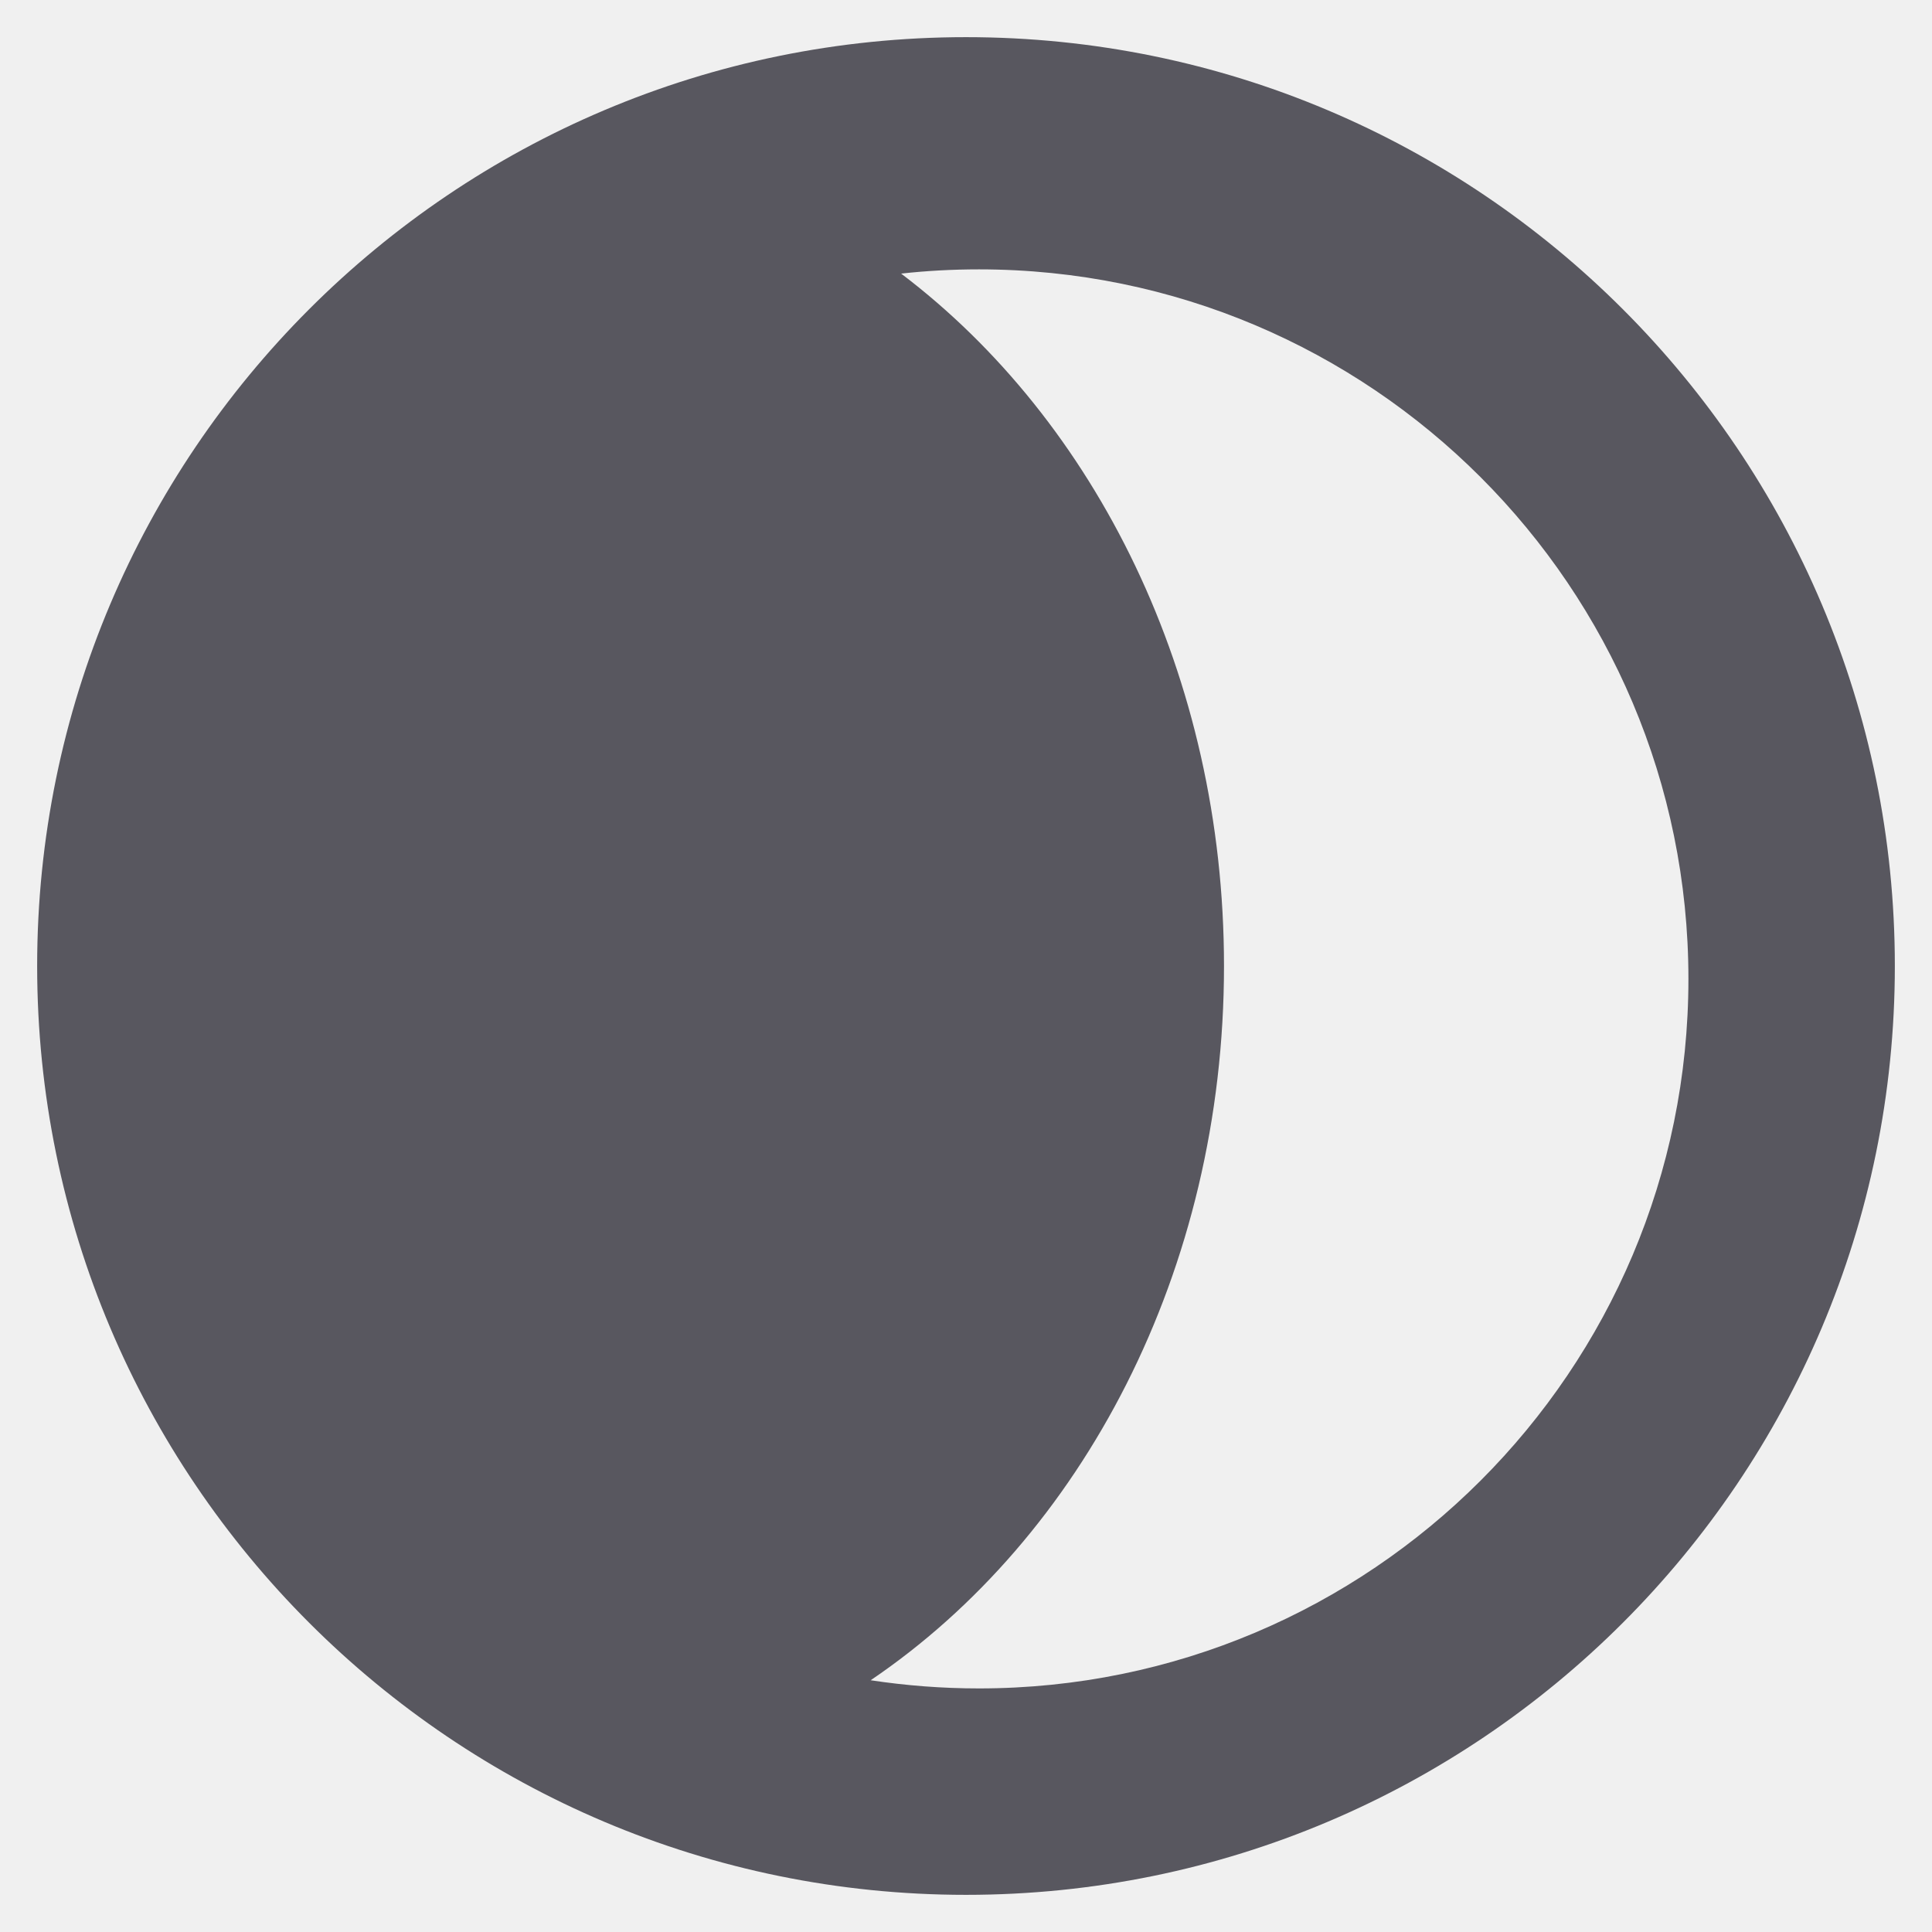
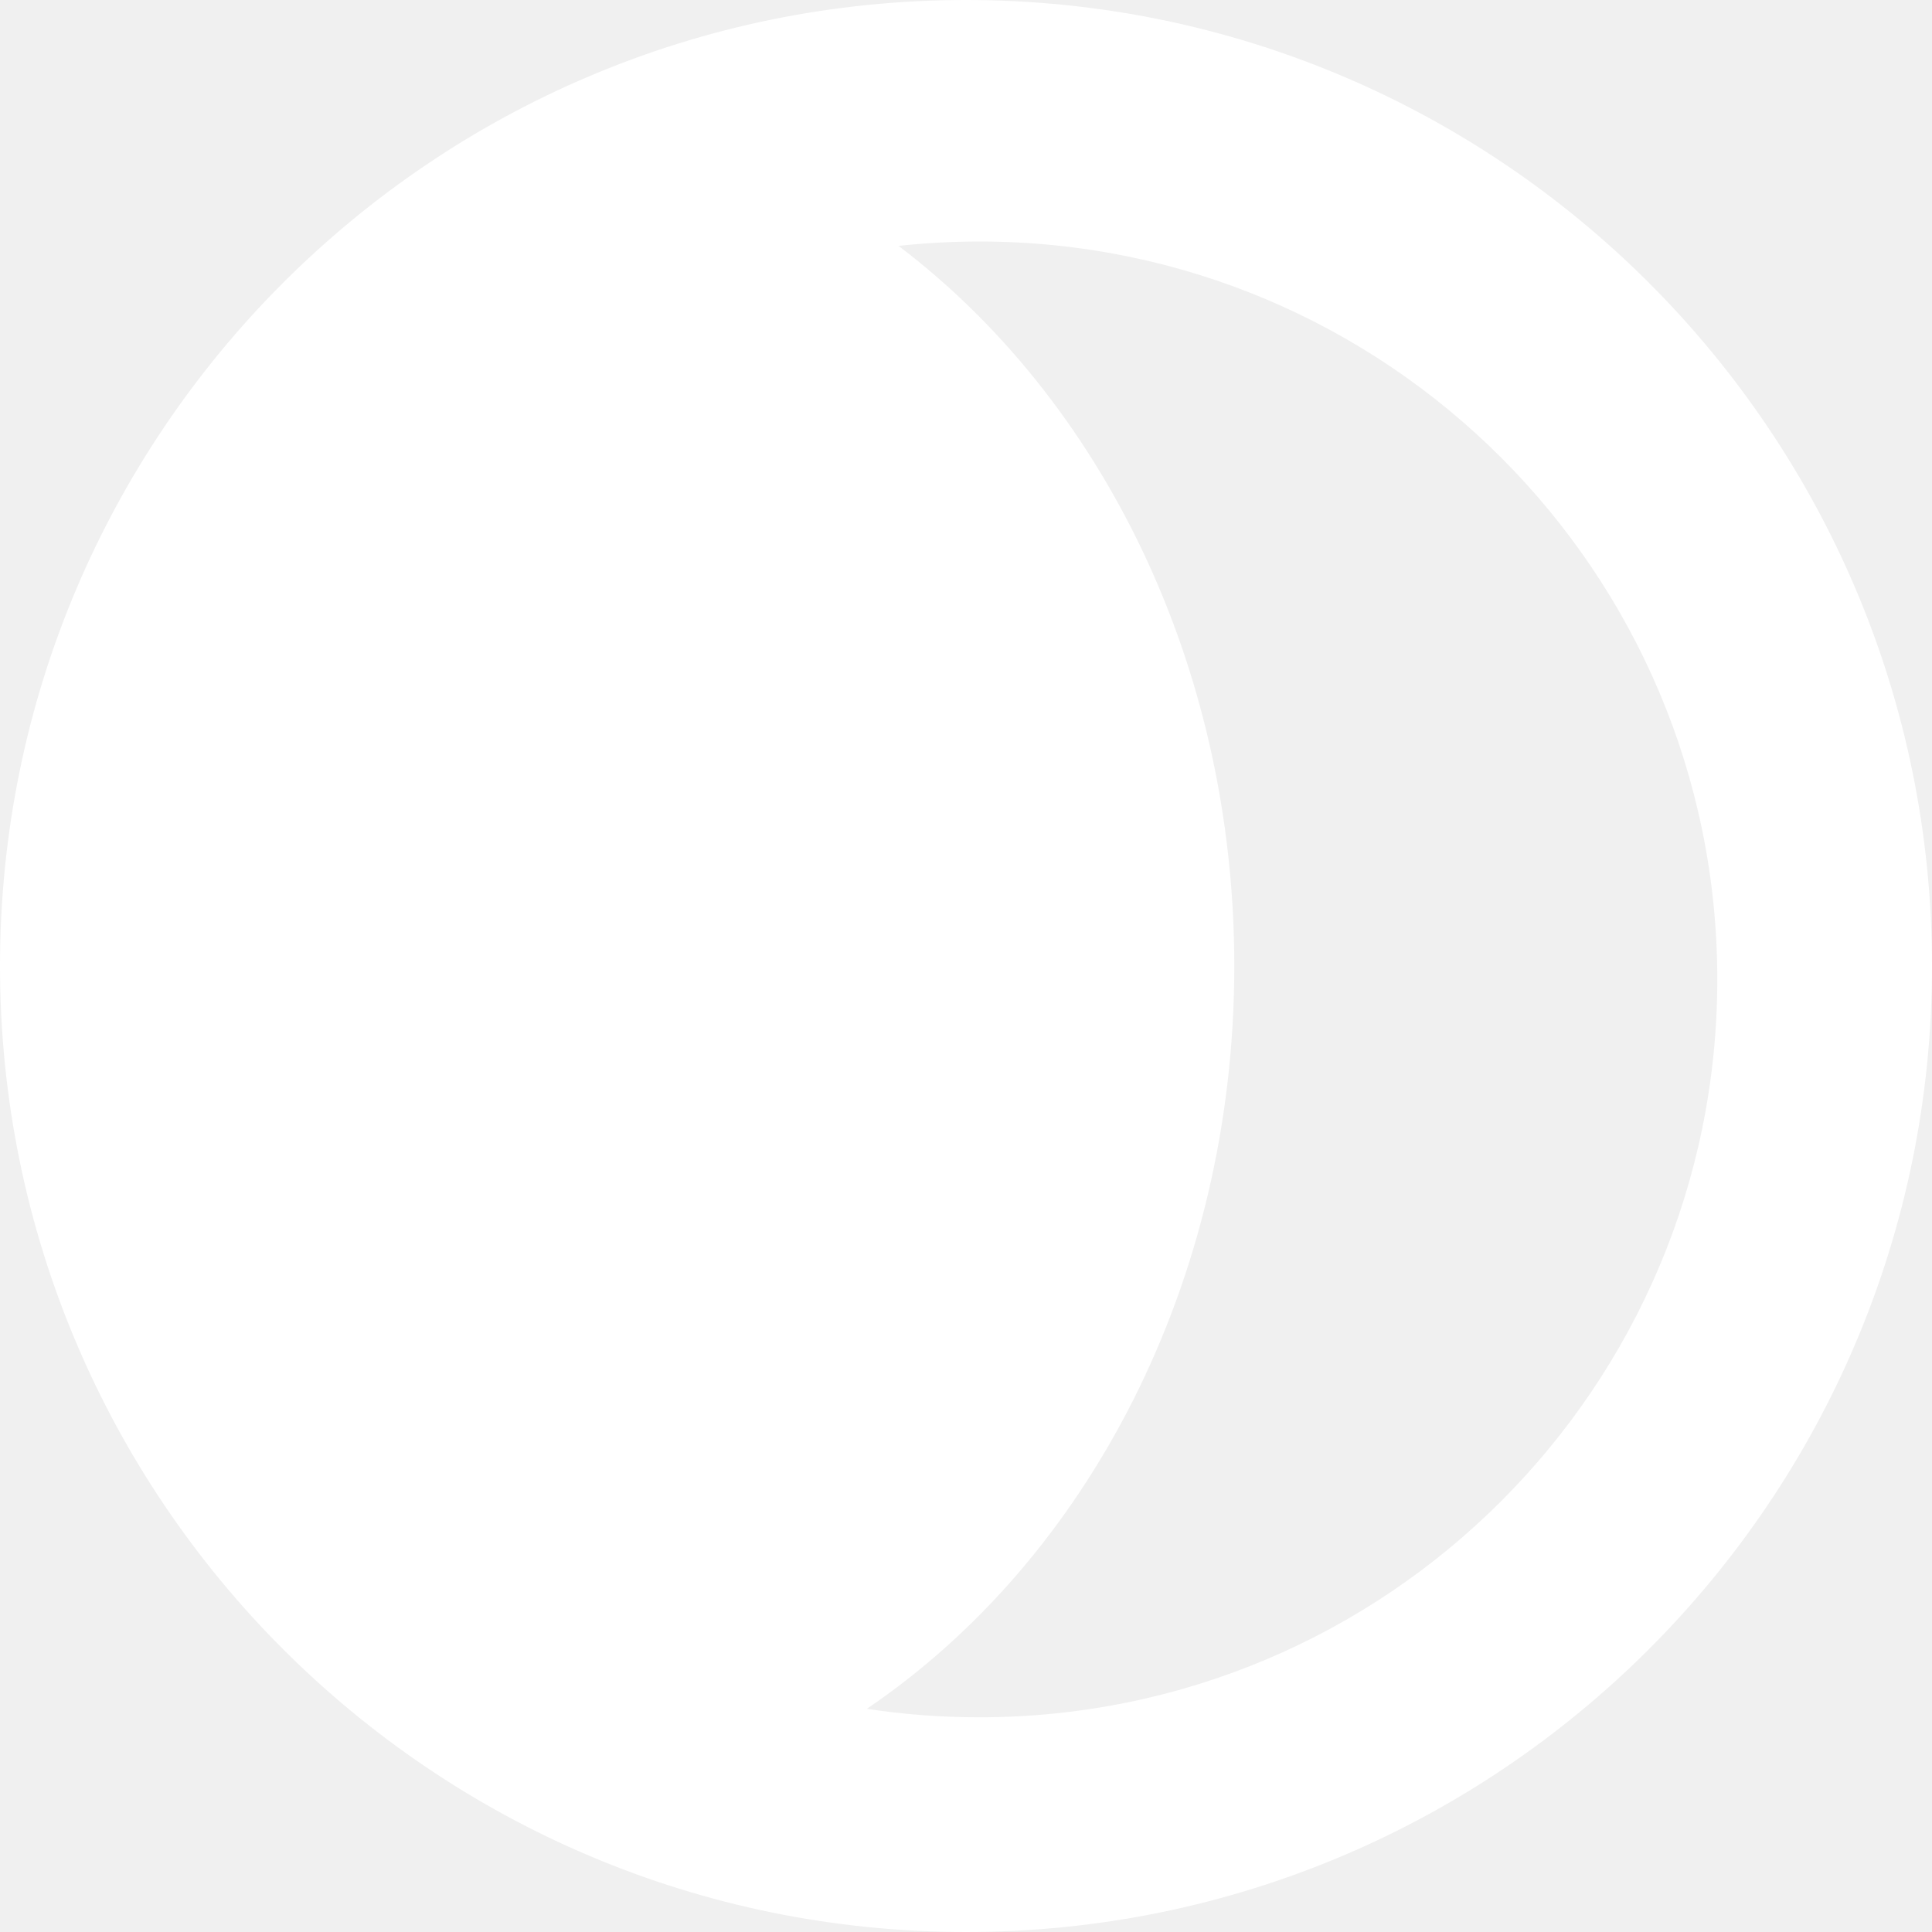
- <svg xmlns="http://www.w3.org/2000/svg" width="26" height="26" viewBox="0 0 26 26" fill="none">
-   <path fill-rule="evenodd" clip-rule="evenodd" d="M11.717 22.612C12.192 22.684 12.678 22.722 13.174 22.722C18.447 22.722 22.722 18.447 22.722 13.174C22.722 7.9 18.447 3.625 13.174 3.625C12.82 3.625 12.47 3.644 12.127 3.682C14.743 5.664 16.472 9.097 16.472 13C16.472 17.104 14.56 20.688 11.717 22.612ZM13 25.5C19.904 25.5 25.5 19.904 25.5 13C25.5 6.096 19.904 0.5 13 0.5C6.096 0.5 0.5 6.096 0.5 13C0.5 19.904 6.096 25.5 13 25.5Z" fill="#58575F" />
+ <svg xmlns="http://www.w3.org/2000/svg" width="15" height="15" viewBox="0 0 15 15" fill="none">
+   <path fill-rule="evenodd" clip-rule="evenodd" d="M6.73 13.267C7.015 13.311 7.307 13.333 7.604 13.333C10.768 13.333 13.333 10.768 13.333 7.604C13.333 4.44 10.768 1.875 7.604 1.875C7.392 1.875 7.182 1.887 6.976 1.909C8.546 3.098 9.583 5.158 9.583 7.5C9.583 9.962 8.436 12.113 6.73 13.267ZM7.5 15C11.642 15 15 11.642 15 7.5C15 3.358 11.642 0 7.5 0C3.358 0 0 3.358 0 7.5C0 11.642 3.358 15 7.5 15Z" fill="white" />
</svg>
